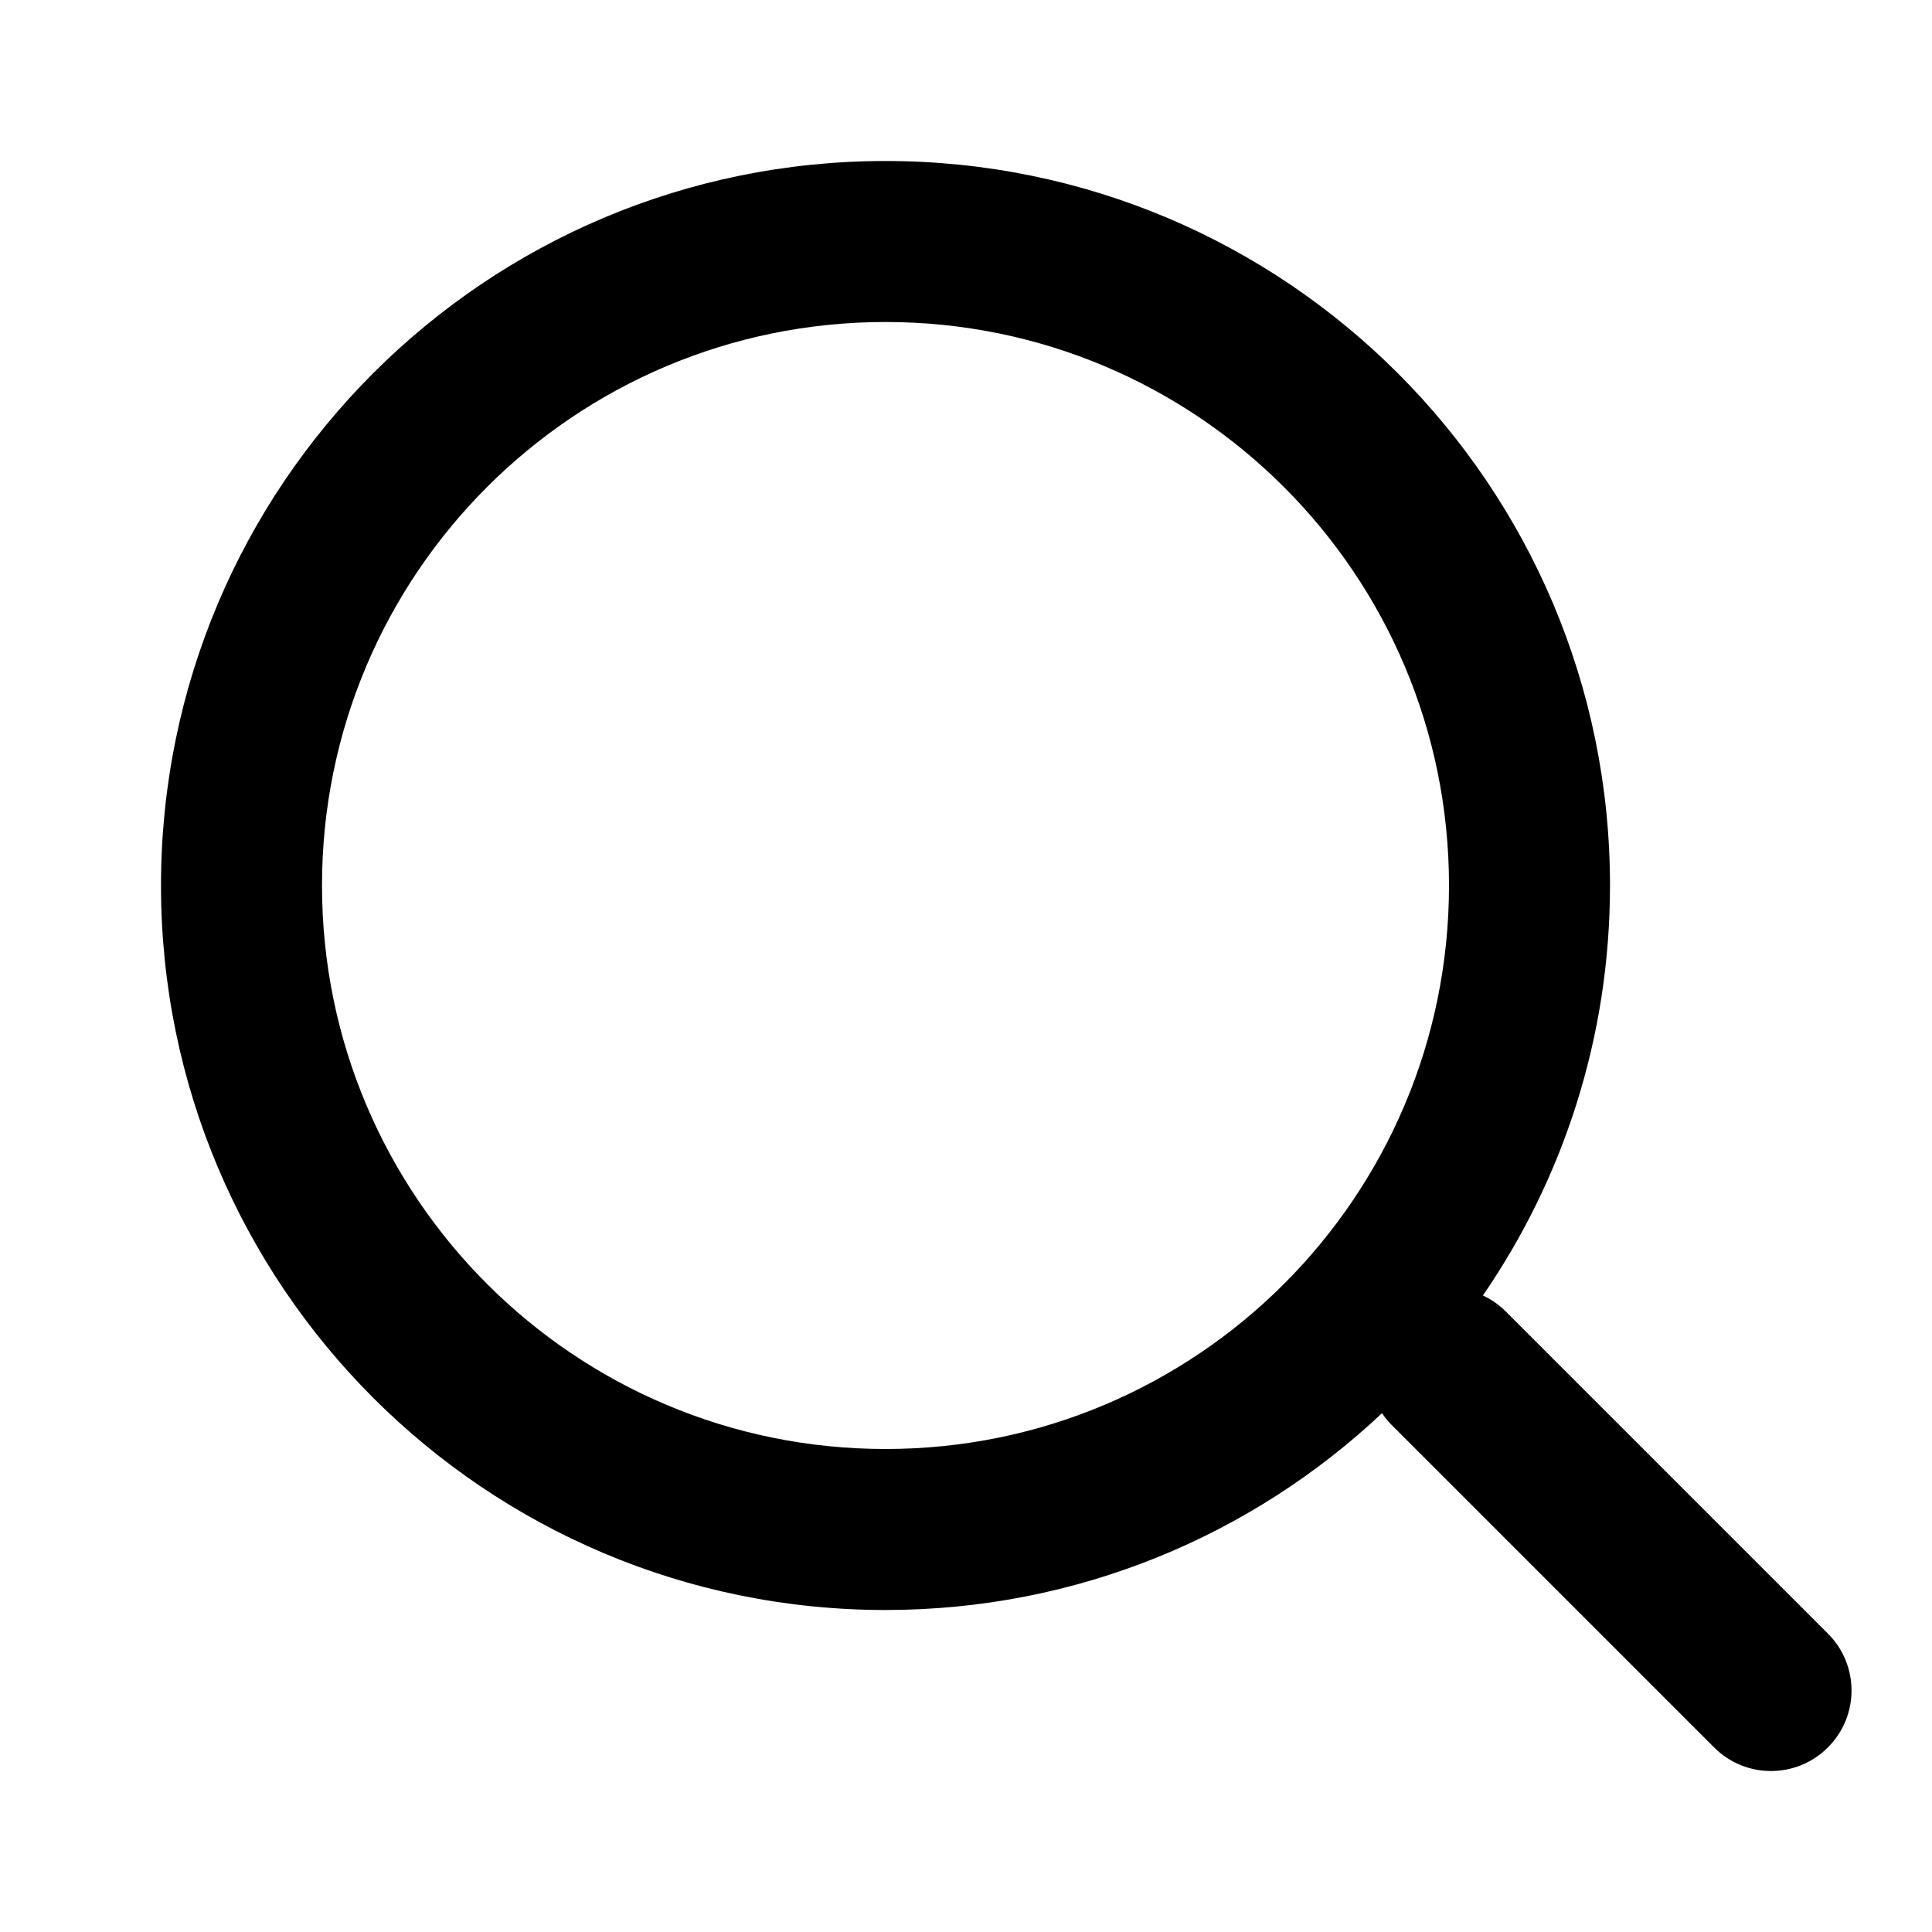
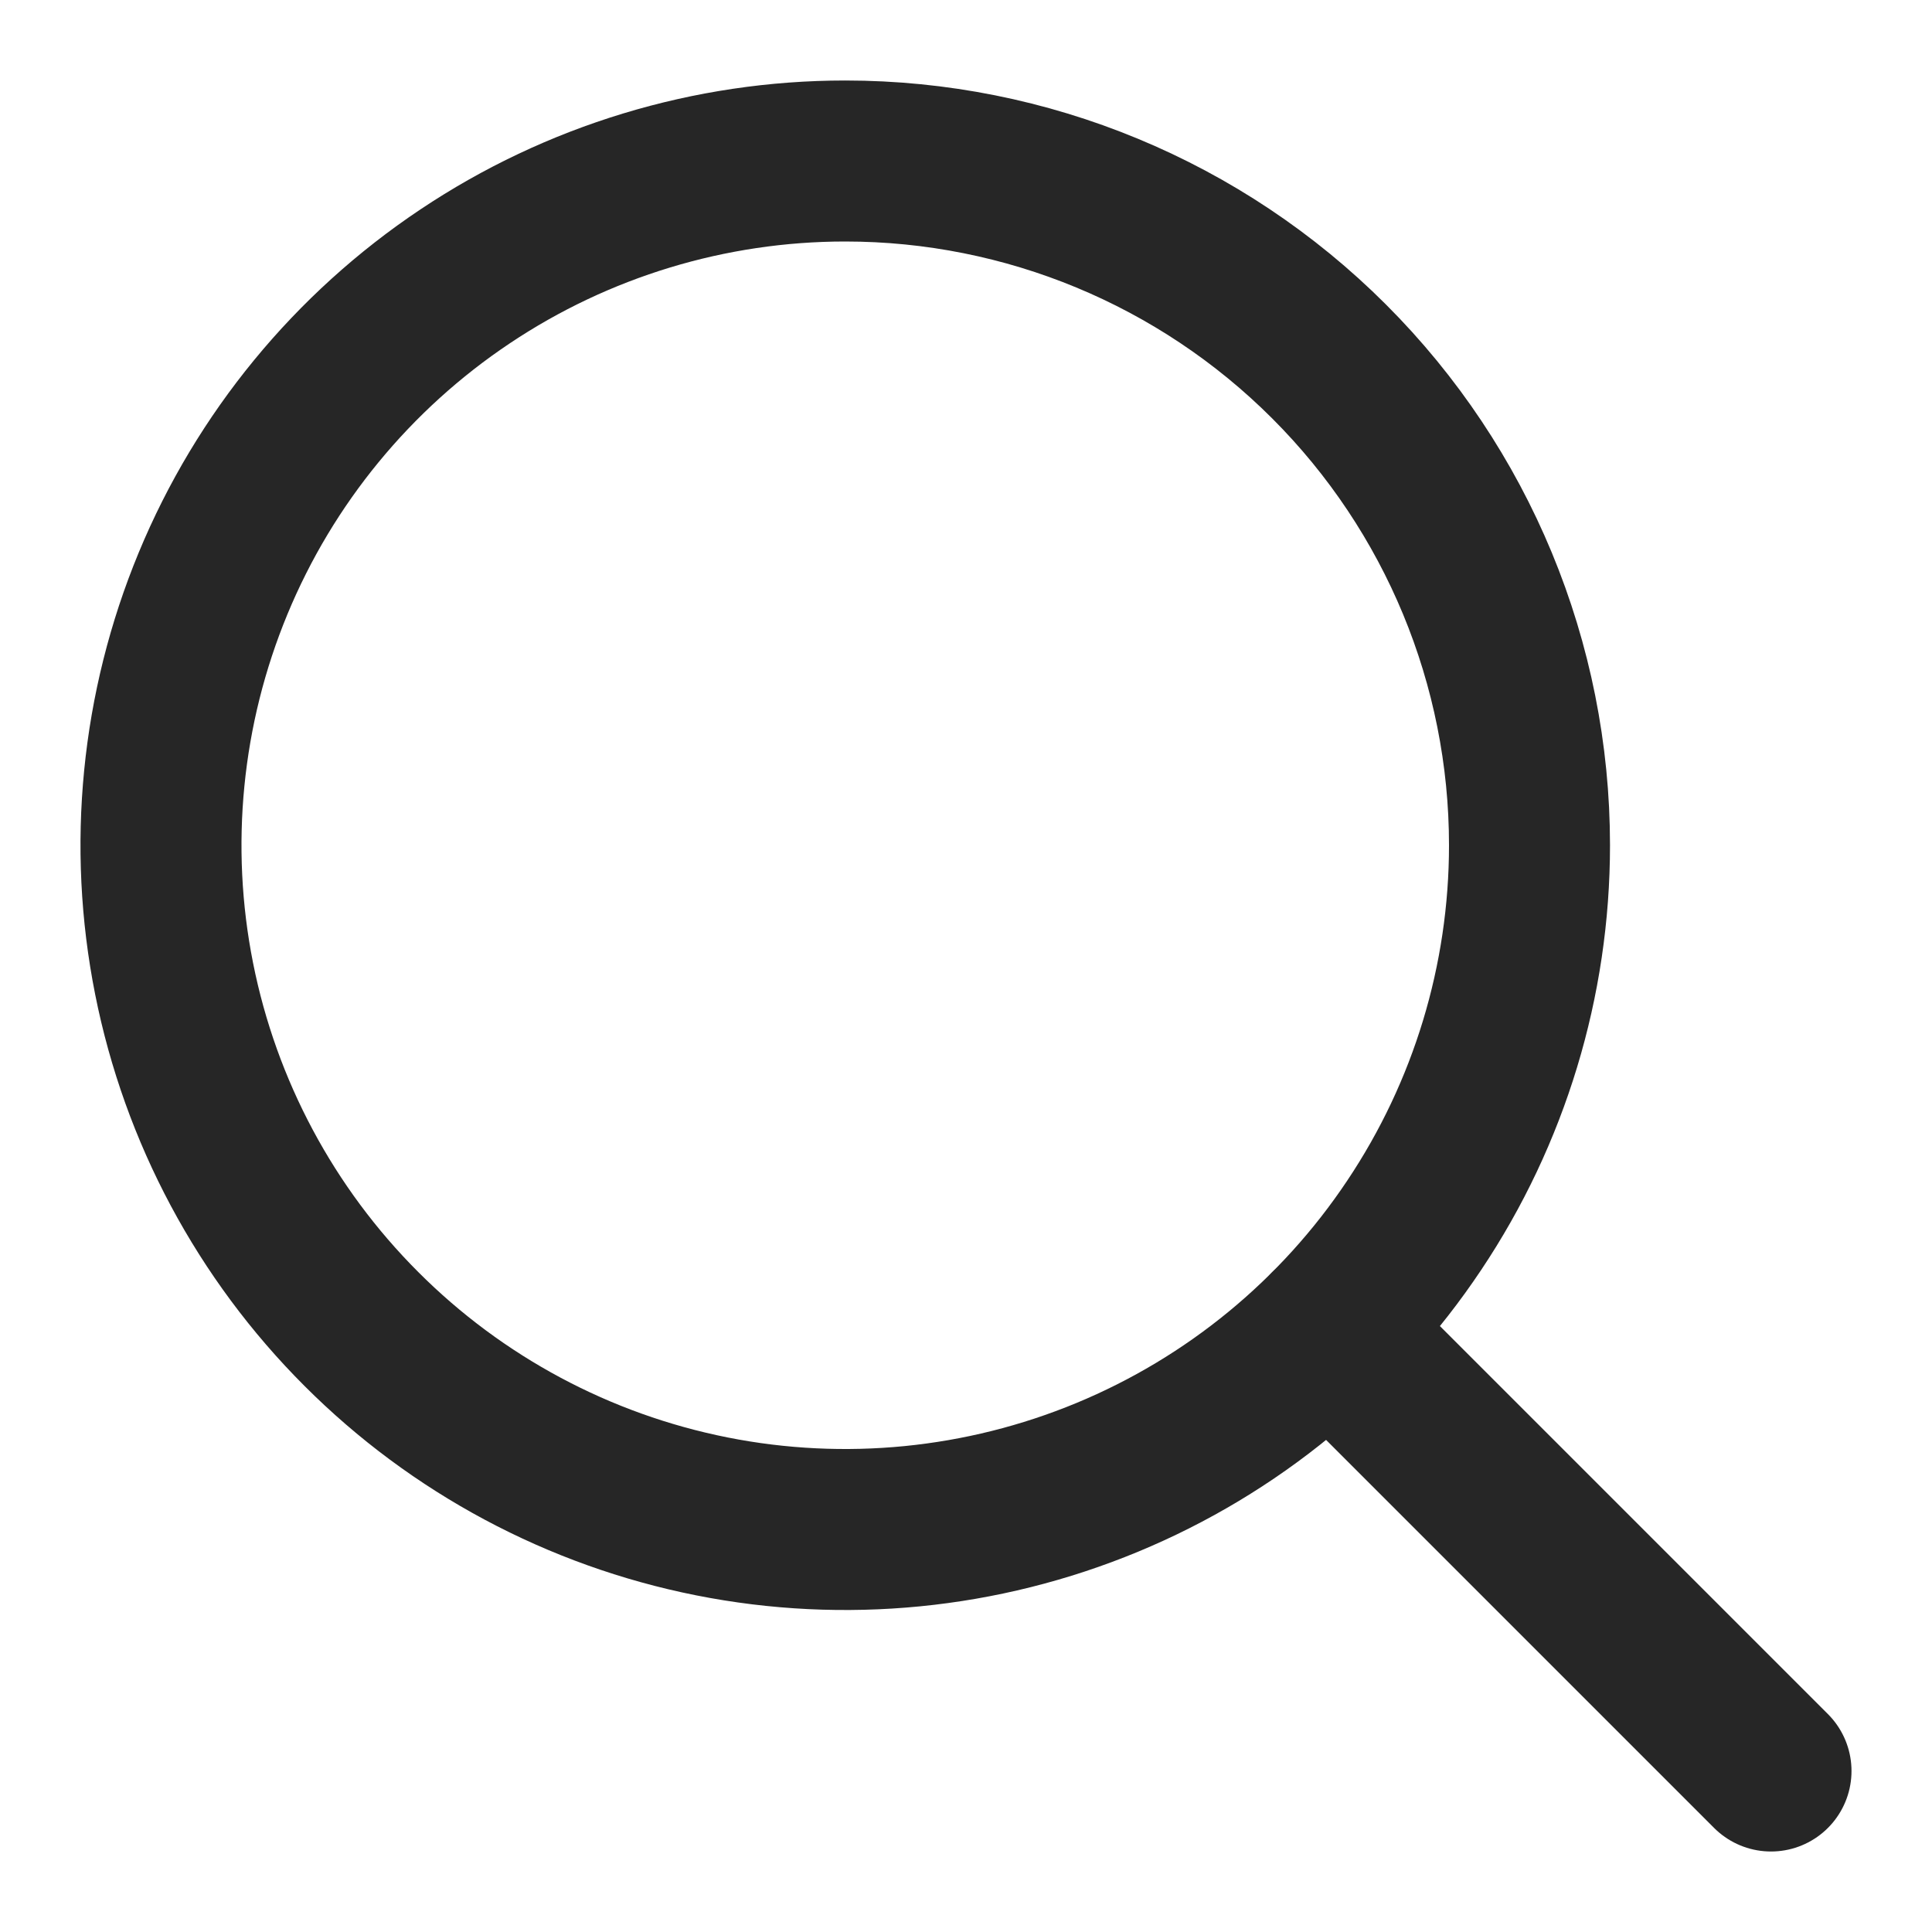
<svg xmlns="http://www.w3.org/2000/svg" width="24" height="24" viewBox="0 0 24 24" fill="none">
-   <path fill-rule="evenodd" clip-rule="evenodd" d="M4 11C4 7.134 7.134 4 11 4C14.866 4 18 7.134 18 11C18 14.866 14.866 18 11 18C7.134 18 4 14.866 4 11ZM11 2C6.029 2 2 6.029 2 11C2 15.971 6.029 20 11 20C13.387 20 15.557 19.071 17.168 17.555C17.203 17.608 17.245 17.66 17.293 17.707L21.293 21.707C21.683 22.098 22.317 22.098 22.707 21.707C23.098 21.317 23.098 20.683 22.707 20.293L18.707 16.293C18.622 16.208 18.525 16.141 18.421 16.093C19.417 14.645 20 12.89 20 11C20 6.029 15.97 2 11 2Z" fill="black" />
+   <path d="M19 10.5C19 12.181 18.502 13.825 17.567 15.222C16.634 16.62 15.306 17.71 13.753 18.353C12.2 18.996 10.491 19.165 8.842 18.837C7.193 18.509 5.678 17.699 4.49 16.51C3.301 15.322 2.491 13.807 2.163 12.158C1.835 10.509 2.004 8.8 2.647 7.247C3.29 5.694 4.38 4.367 5.778 3.433C7.175 2.499 8.819 2 10.5 2C12.754 2 14.916 2.896 16.51 4.49C18.105 6.084 19 8.246 19 10.5Z" stroke="#262626" stroke-width="2" stroke-linecap="round" stroke-linejoin="round" />
+   <path d="M16.511 16.511L22 22" stroke="#262626" stroke-width="2" stroke-linecap="round" stroke-linejoin="round" />
</svg>
